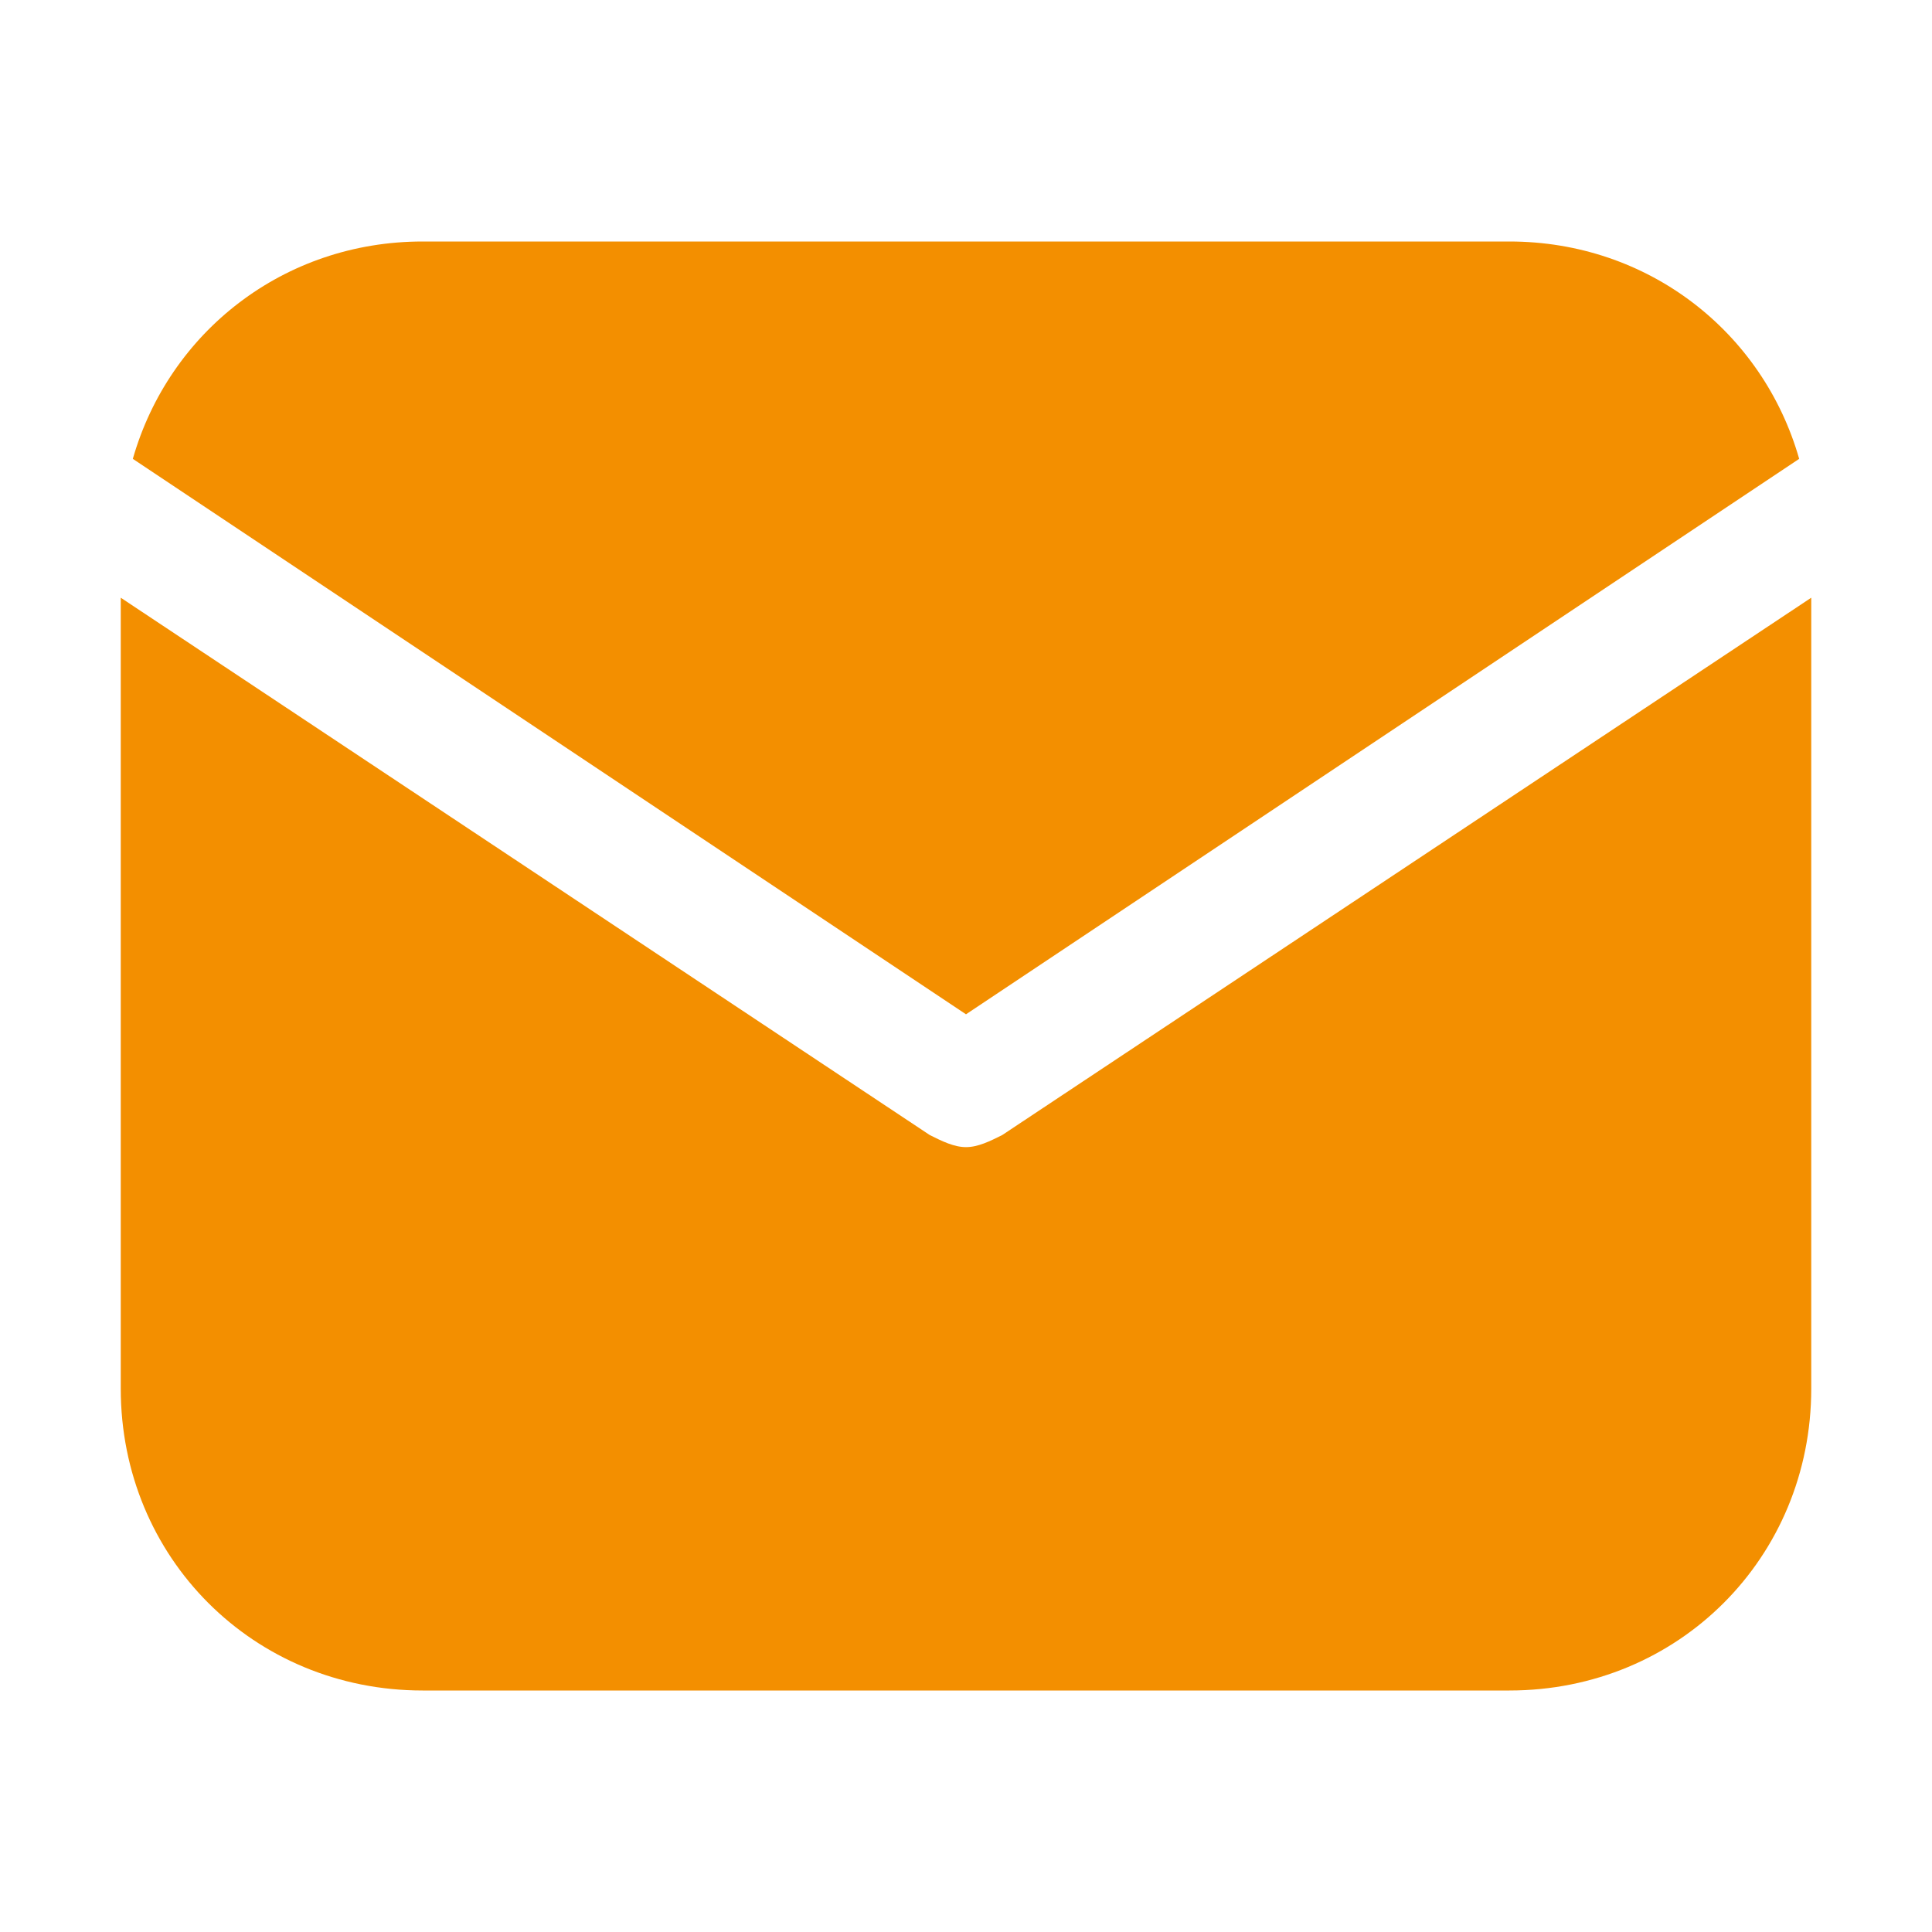
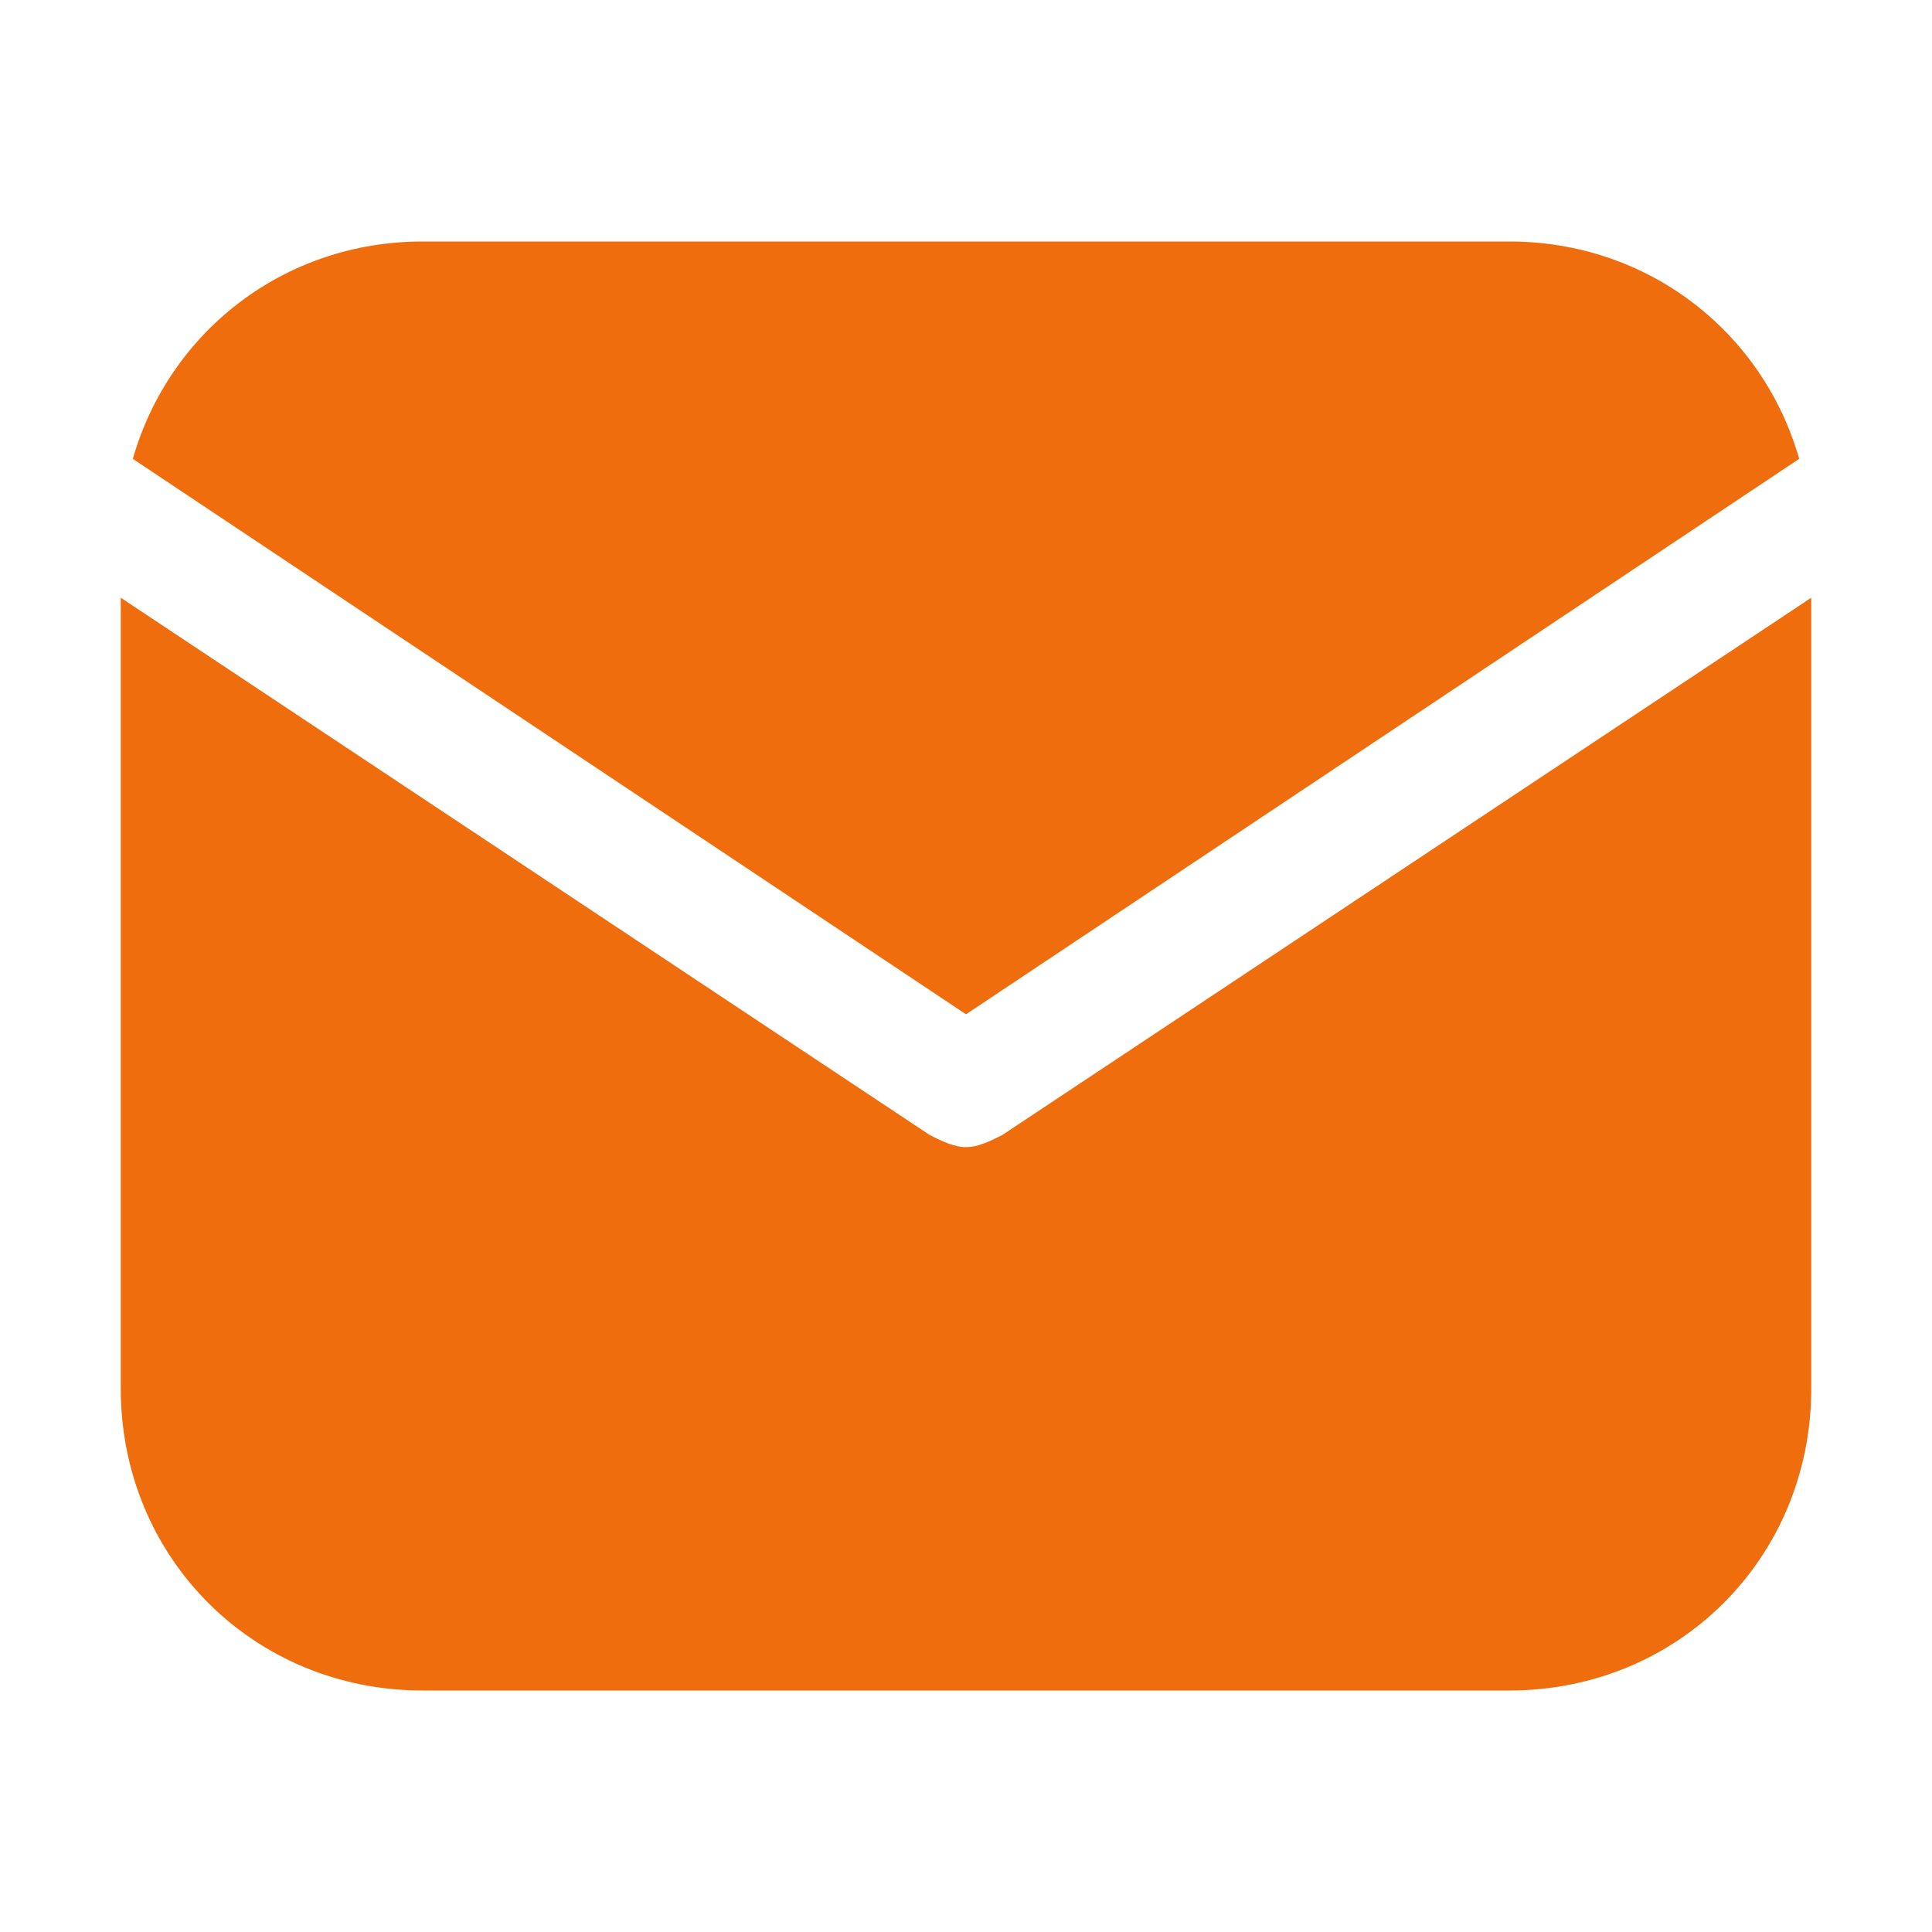
<svg xmlns="http://www.w3.org/2000/svg" version="1.1" id="Icons" x="0px" y="0px" viewBox="0 0 32 32" style="enable-background:new 0 0 32 32;" xml:space="preserve">
  <g>
    <g>
-       <path d="M16,16.8l13.8-9.2C29.2,5.5,27.3,4,25,4H7C4.7,4,2.8,5.5,2.2,7.6L16,16.8z" id="id_101" style="fill: rgb(243, 143, 0);" />
+       <path d="M16,16.8l13.8-9.2C29.2,5.5,27.3,4,25,4H7C4.7,4,2.8,5.5,2.2,7.6L16,16.8z" id="id_101" style="fill: #f06d0d;" />
    </g>
    <g>
-       <path d="M16.6,18.8C16.4,18.9,16.2,19,16,19s-0.4-0.1-0.6-0.2L2,9.9V23c0,2.8,2.2,5,5,5h18c2.8,0,5-2.2,5-5V9.9L16.6,18.8z" id="id_102" style="fill: rgb(243, 143, 0);" />
+       <path d="M16.6,18.8C16.4,18.9,16.2,19,16,19s-0.4-0.1-0.6-0.2L2,9.9V23c0,2.8,2.2,5,5,5h18c2.8,0,5-2.2,5-5V9.9L16.6,18.8z" id="id_102" style="fill: #f06d0d;" />
    </g>
  </g>
</svg>
